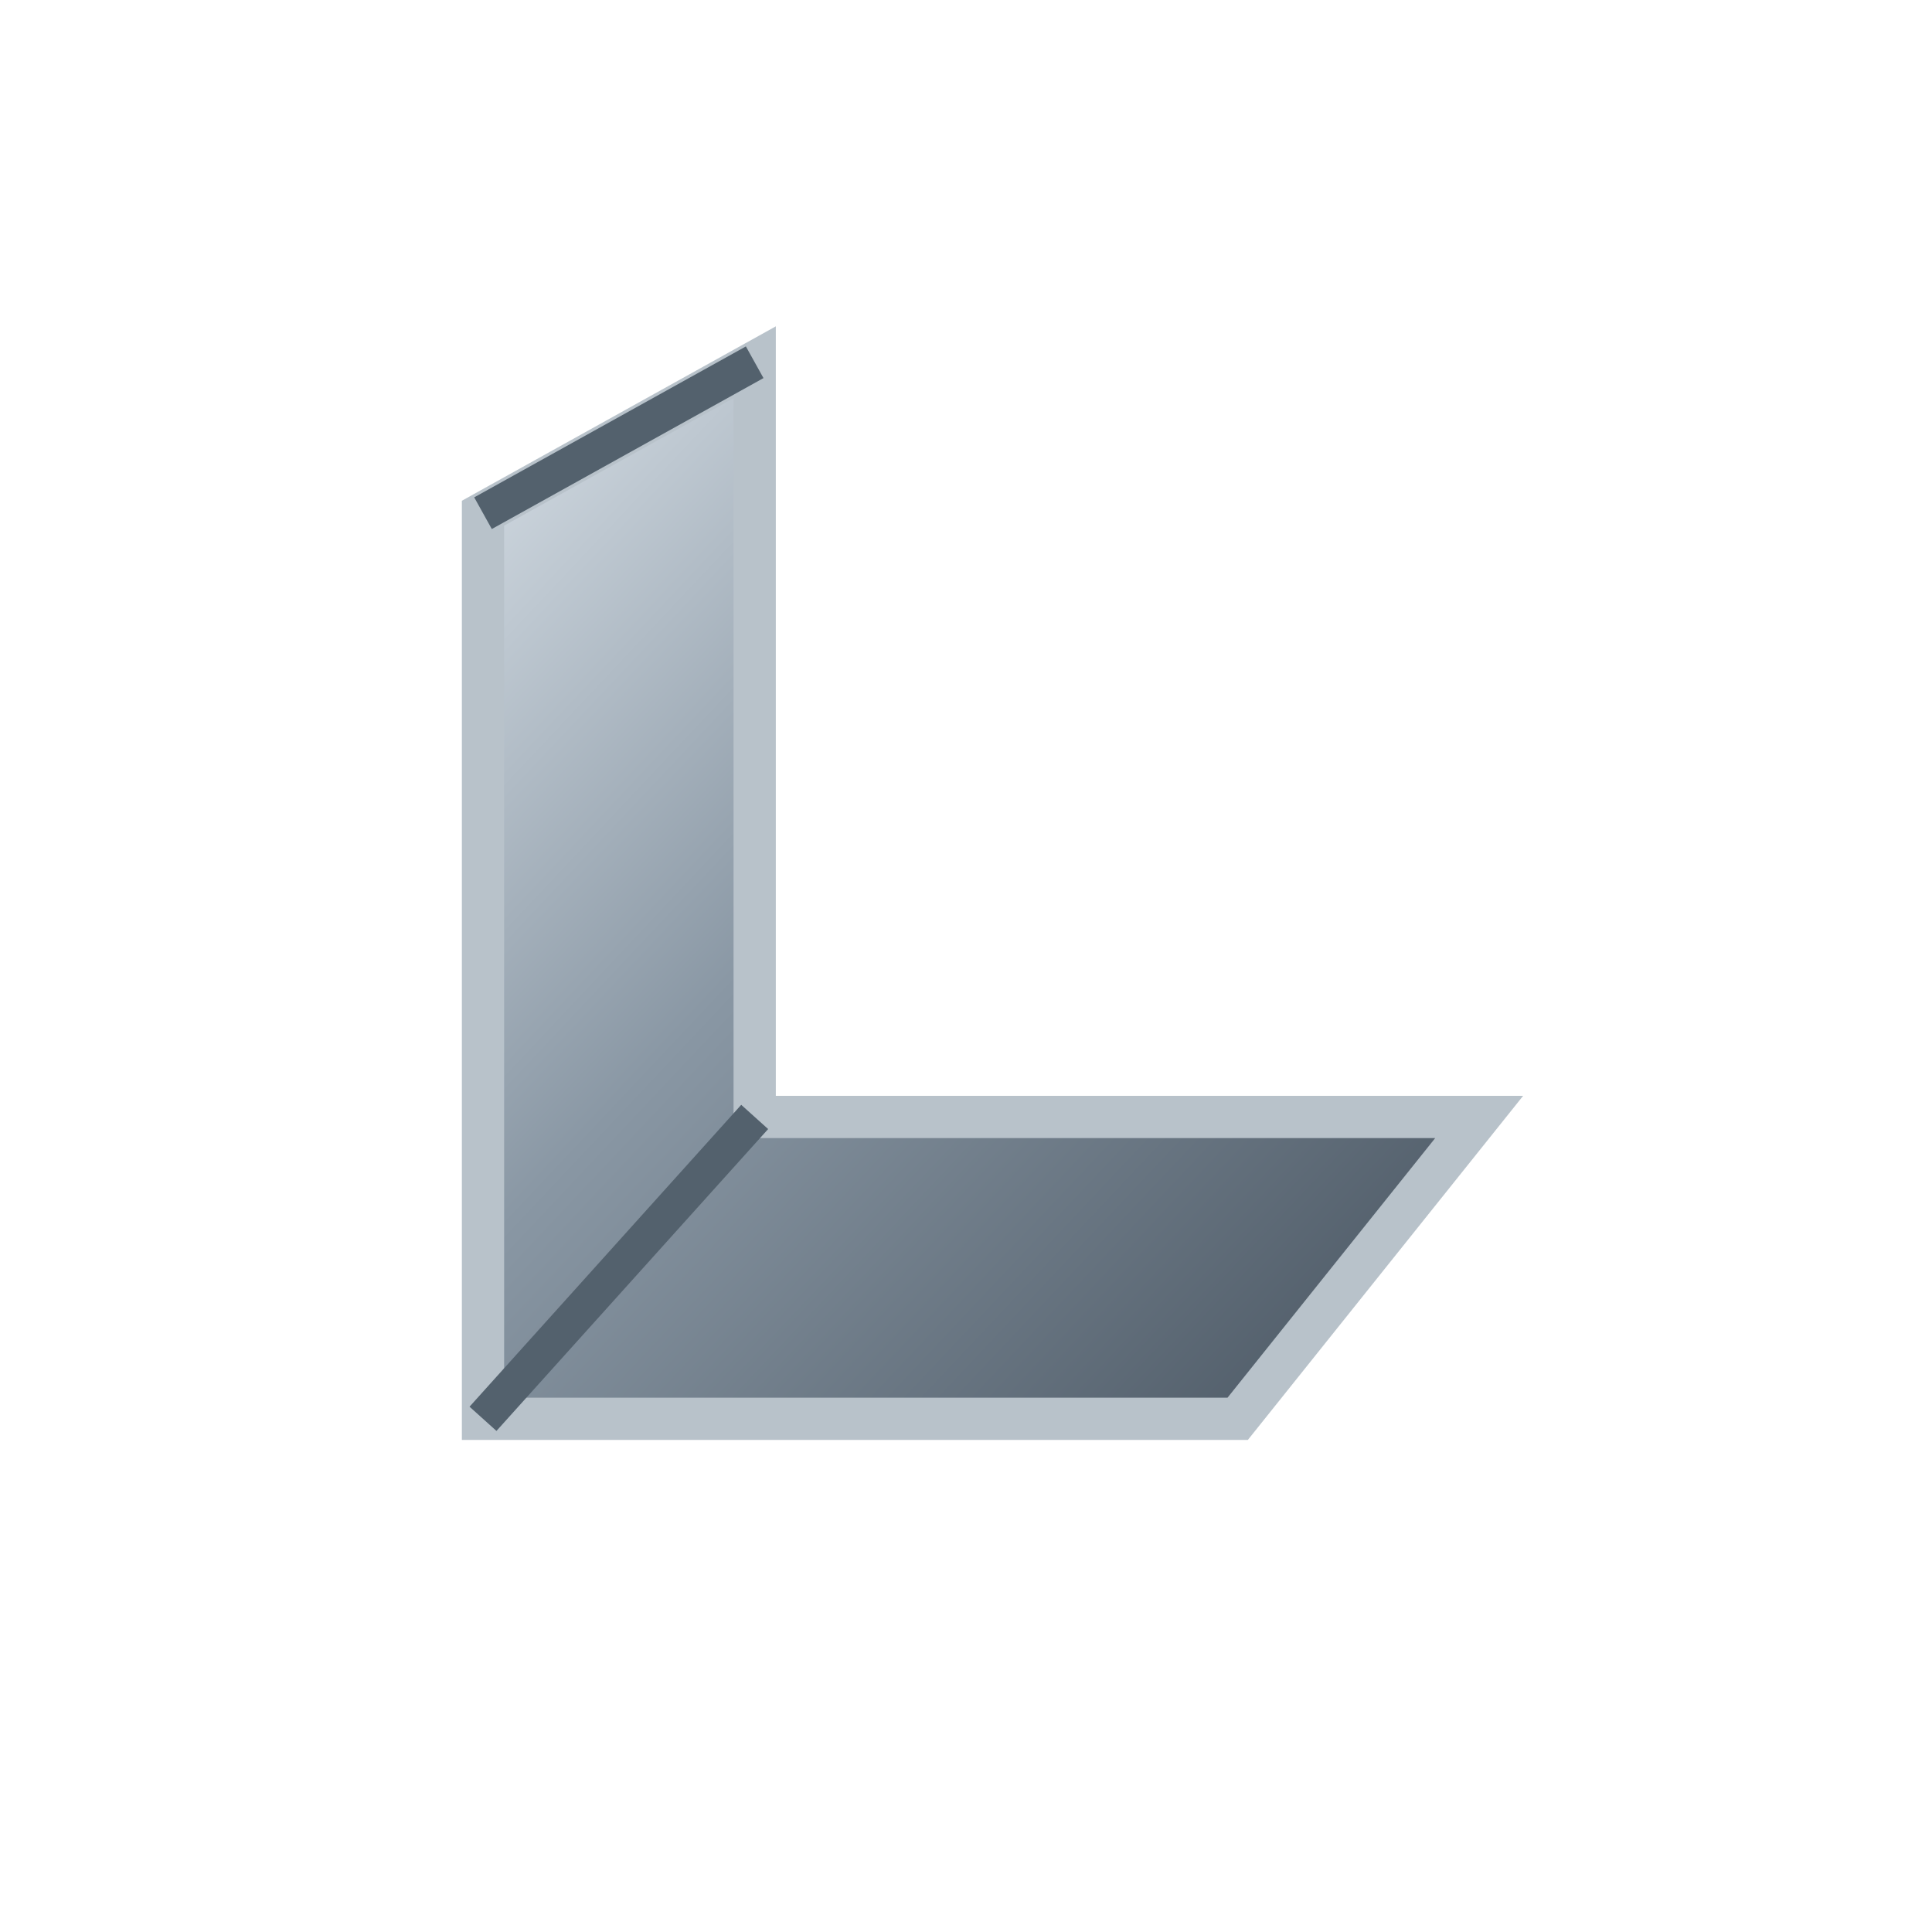
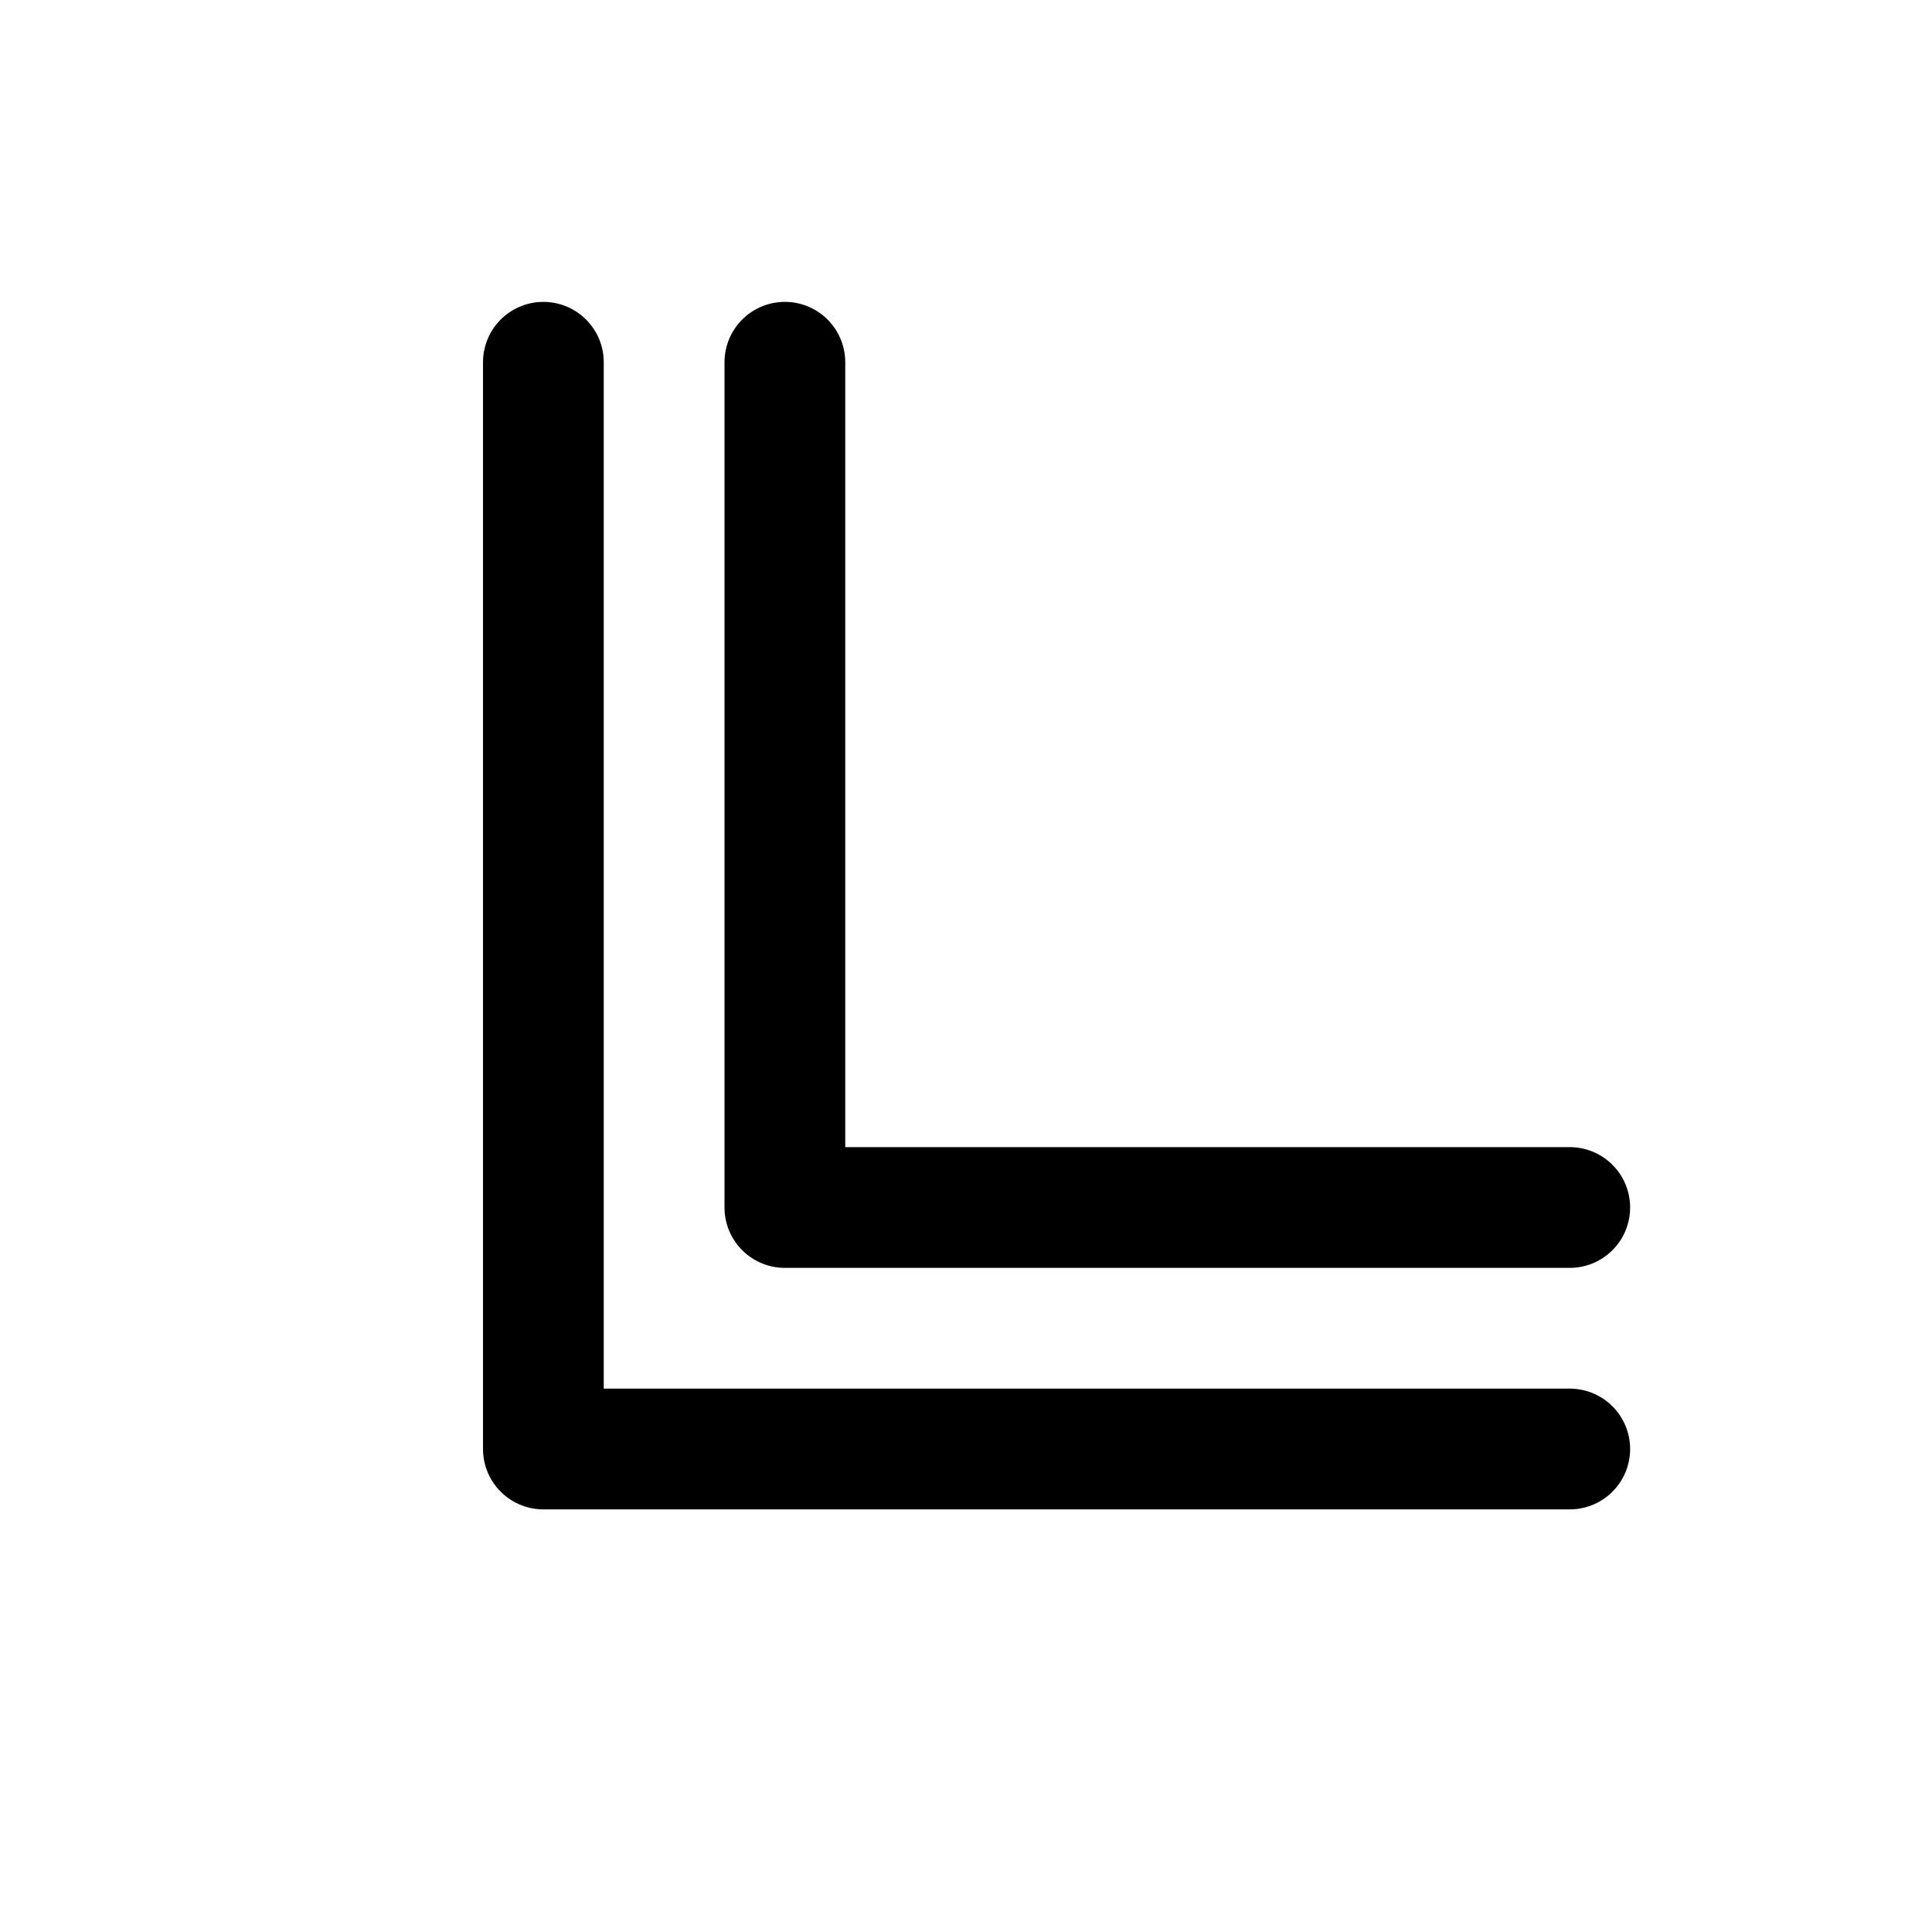
- <svg xmlns="http://www.w3.org/2000/svg" viewBox="0 0 64 64" fill="none" role="img">
-   <defs>
-     <linearGradient id="steel" x1="0" y1="0" x2="1" y2="1">
-       <stop offset="0" stop-color="#d8e0e7" />
-       <stop offset=".42" stop-color="#8997a4" />
-       <stop offset="1" stop-color="#46525e" />
-     </linearGradient>
-     <linearGradient id="dark" x1="0" y1="0" x2="1" y2="1">
-       <stop offset="0" stop-color="#82909c" />
-       <stop offset="1" stop-color="#303a44" />
-     </linearGradient>
-   </defs>
-   <path d="M16 47V17l9-5v25h24l-8 10z" fill="url(#steel)" stroke="#b8c2ca" stroke-width="1.4" />
-   <path d="M25 37 16 47M25 12l-9 5" stroke="#53616d" stroke-width="1.2" />
+ <svg xmlns="http://www.w3.org/2000/svg" viewBox="0 0 32 32" fill="none">
+   <g stroke="currentColor" stroke-width="2" stroke-linecap="round" stroke-linejoin="round">
+     <path d="M9 6v18h17M13 6v14h13" />
+   </g>
</svg>
